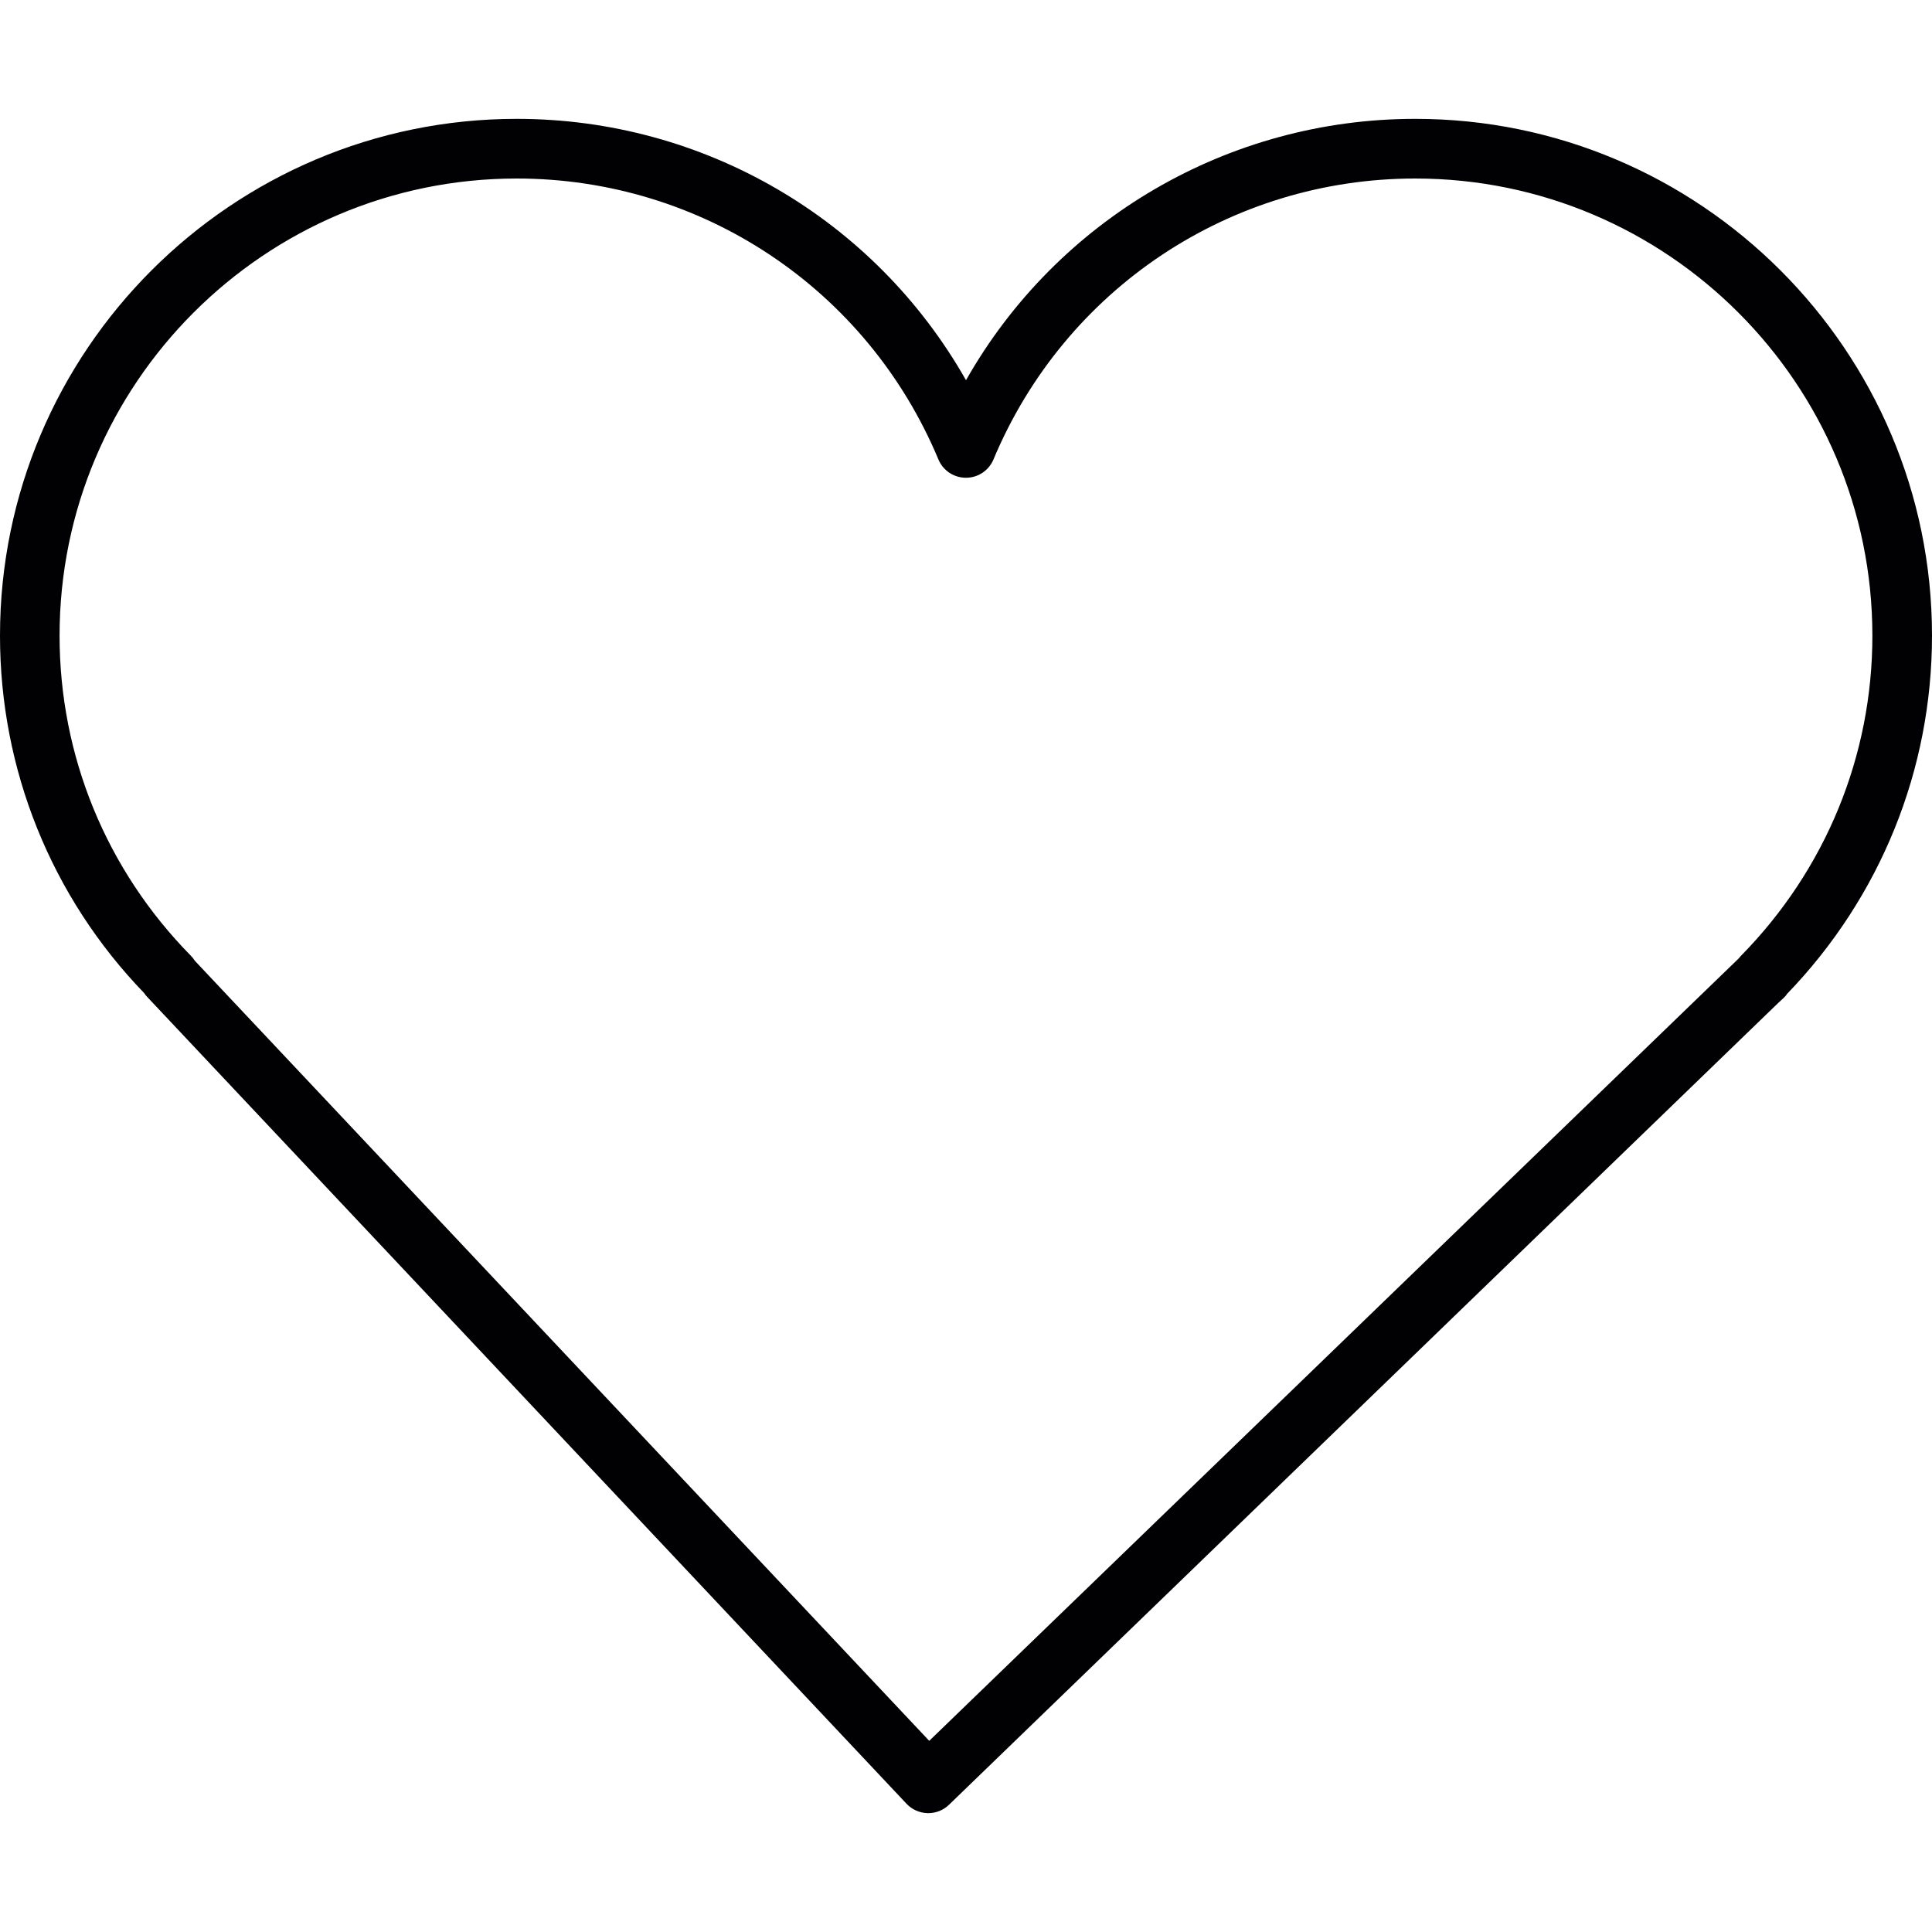
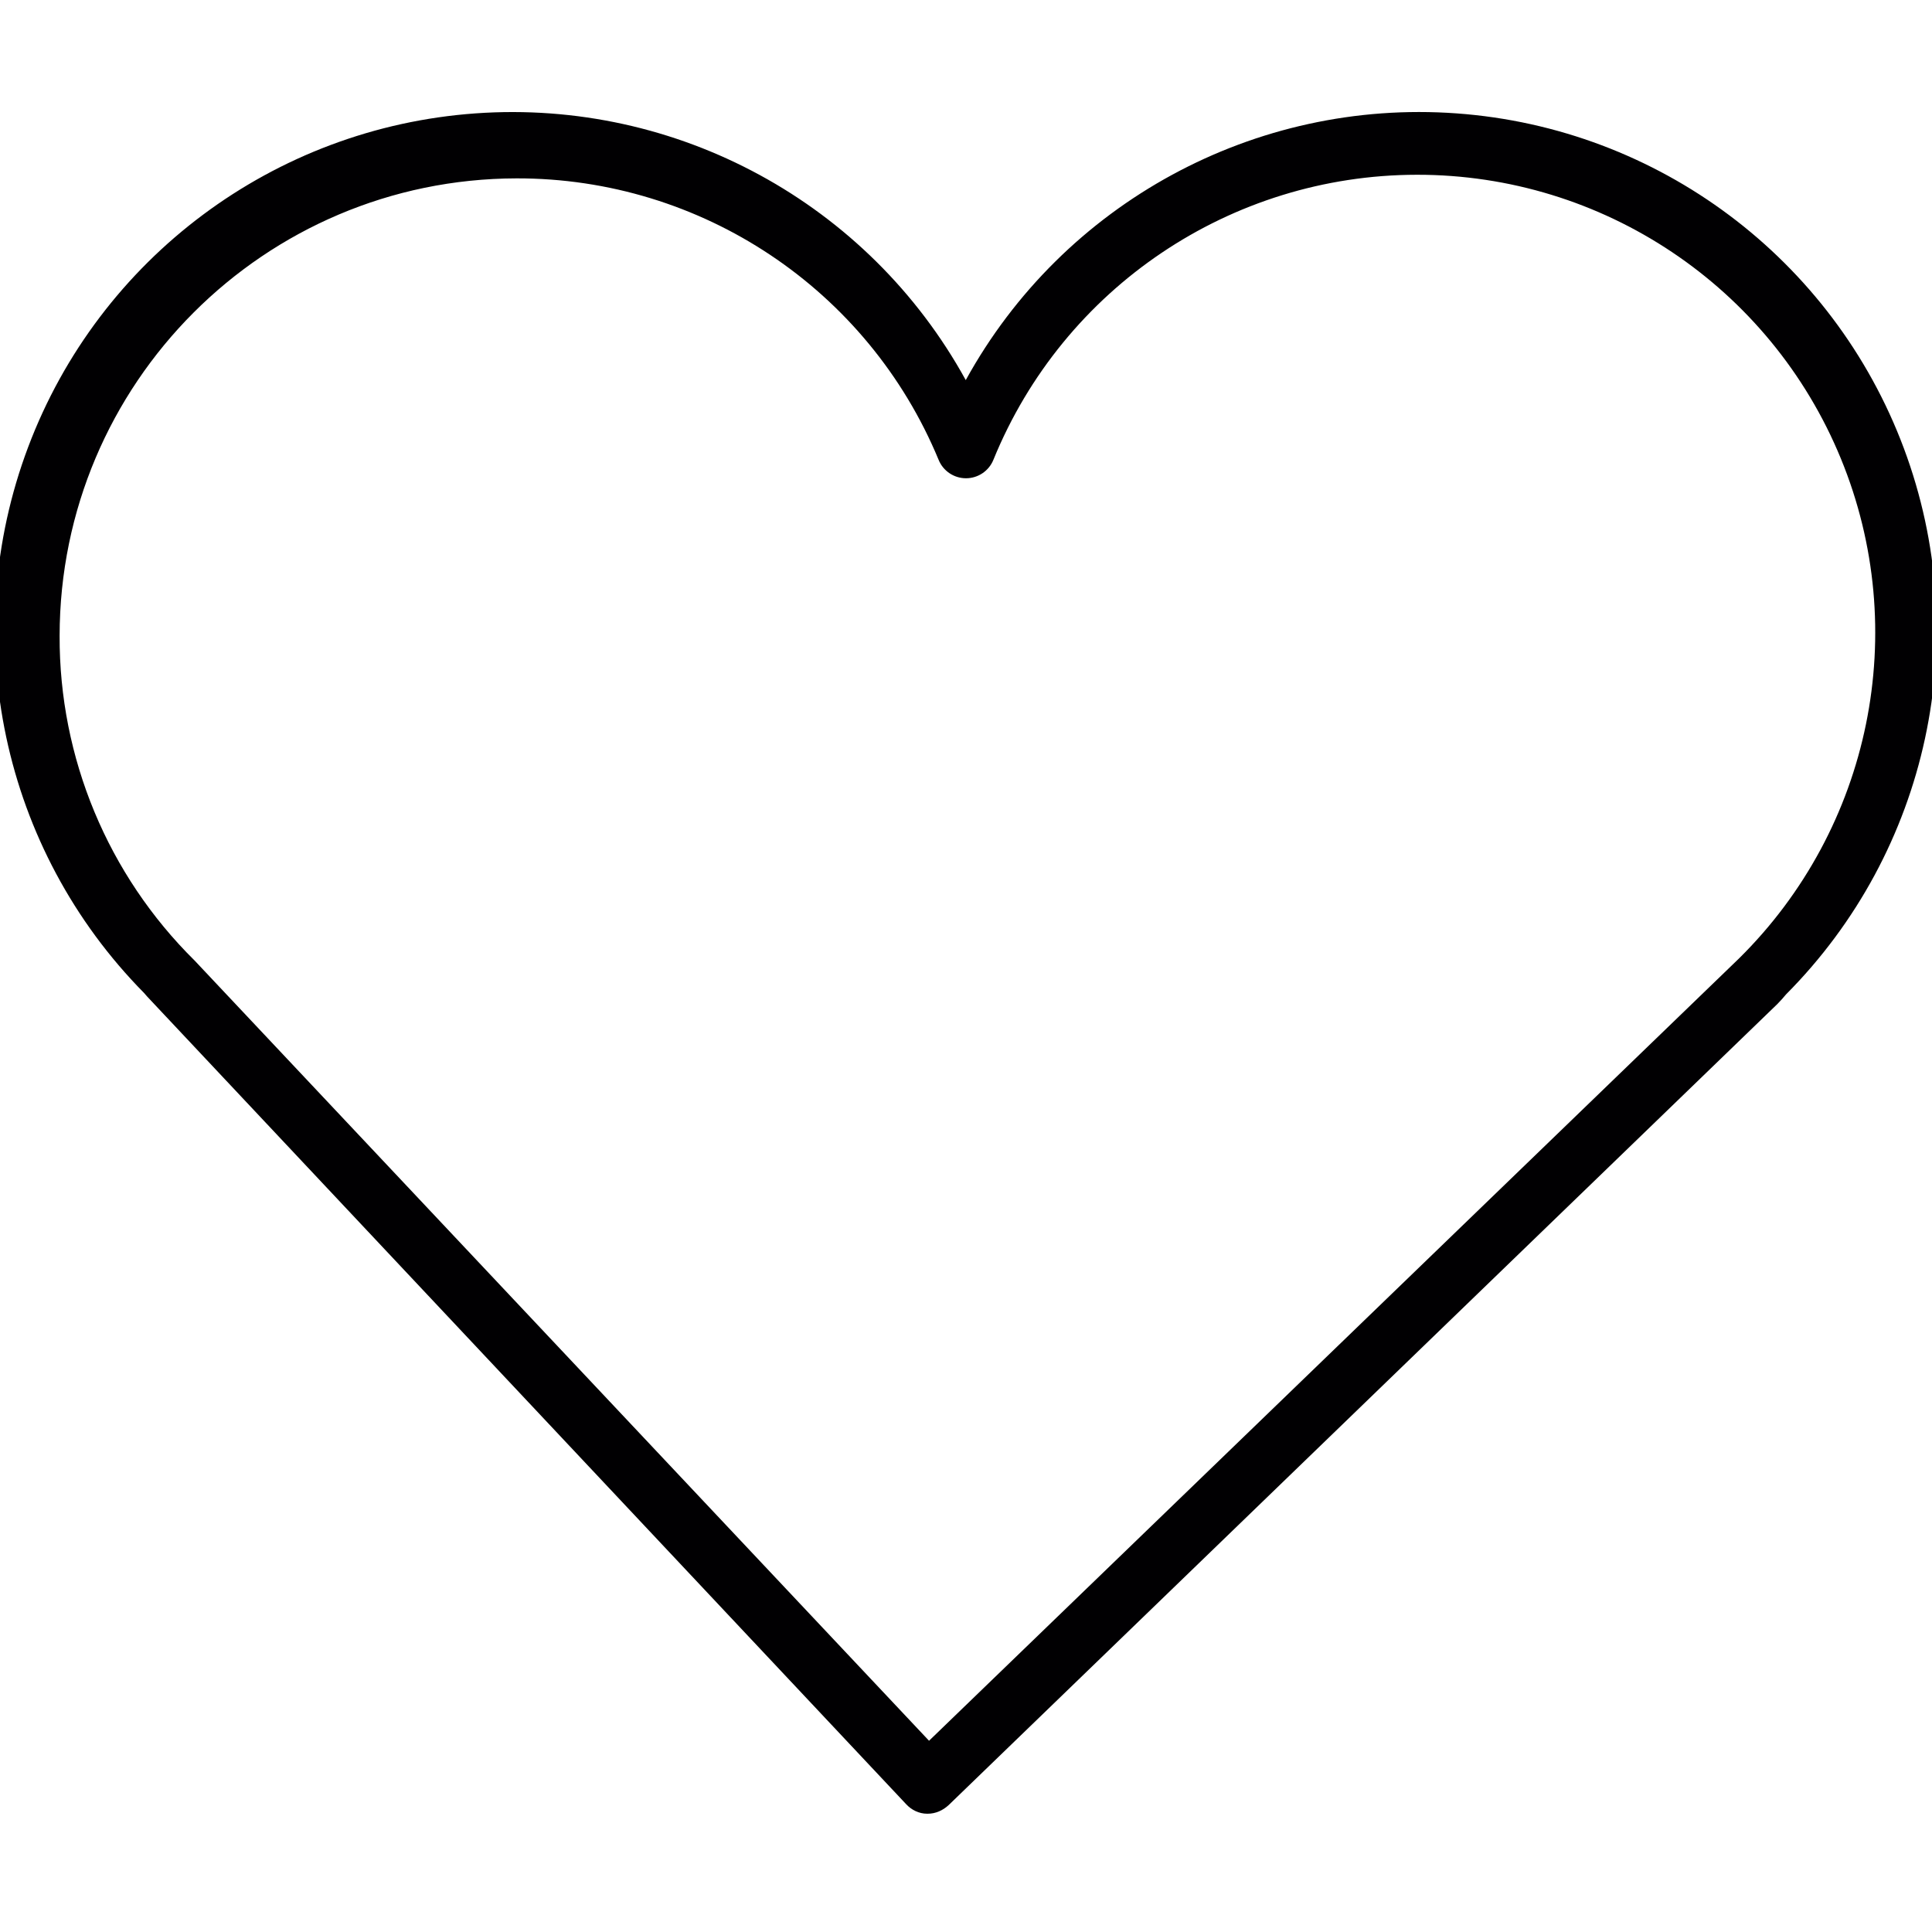
- <svg xmlns="http://www.w3.org/2000/svg" version="1.1" id="Capa_1" x="0px" y="0px" viewBox="0 0 40.508 40.508" style="enable-background:new 0 0 40.508 40.508;" xml:space="preserve">
-   <path style="fill:#010002;" d="M3.023,20.822c0.019,0.031,0.042,0.059,0.066,0.083l15.918,16.914   c0.115,0.122,0.271,0.192,0.444,0.197h0.012c0.163,0,0.317-0.062,0.435-0.176L37.28,21.032c0.008-0.006,0.076-0.068,0.117-0.108   c0.034-0.032,0.062-0.065,0.068-0.081c1.962-2.032,3.043-4.702,3.043-7.517c0-5.974-4.86-10.834-10.835-10.834   c-3.91,0-7.498,2.094-9.419,5.48c-1.92-3.387-5.508-5.48-9.419-5.48C4.86,2.492,0,7.352,0,13.326   C-0.001,16.14,1.078,18.808,3.023,20.822z M10.834,3.743c3.875,0,7.346,2.312,8.842,5.891c0.098,0.233,0.324,0.383,0.577,0.383   c0.252,0,0.479-0.15,0.577-0.384c1.497-3.578,4.968-5.89,8.843-5.89c5.285,0,9.585,4.3,9.585,9.584   c0,2.521-0.978,4.904-2.754,6.712c-0.017,0.018-0.032,0.035-0.045,0.053L19.483,36.5l-15.4-16.358   c-0.023-0.037-0.05-0.072-0.082-0.104c-1.775-1.805-2.752-4.188-2.752-6.711C1.249,8.042,5.549,3.743,10.834,3.743z" />
+ <svg xmlns="http://www.w3.org/2000/svg" viewBox="0 0 40.51 40.51" style="enable-background:new 0 0 40.508 40.508" xml:space="preserve">
+   <path fill="#010002" d="m3.02 20.82.07.08L19 37.83c.11.12.27.2.44.2h.01c.17 0 .32-.07.44-.18l17.38-16.8a3.09 3.09 0 0 0 .18-.2A10.85 10.85 0 1 0 20.25 7.97 10.85 10.85 0 1 0 3.02 20.82zm7.81-17.08a9.56 9.56 0 0 1 8.85 5.9.62.62 0 0 0 1.15 0A9.6 9.6 0 1 1 36.46 20.1L19.48 36.5 4.08 20.14a9.52 9.52 0 0 1-2.83-6.81 9.6 9.6 0 0 1 9.58-9.59z" />
</svg>
